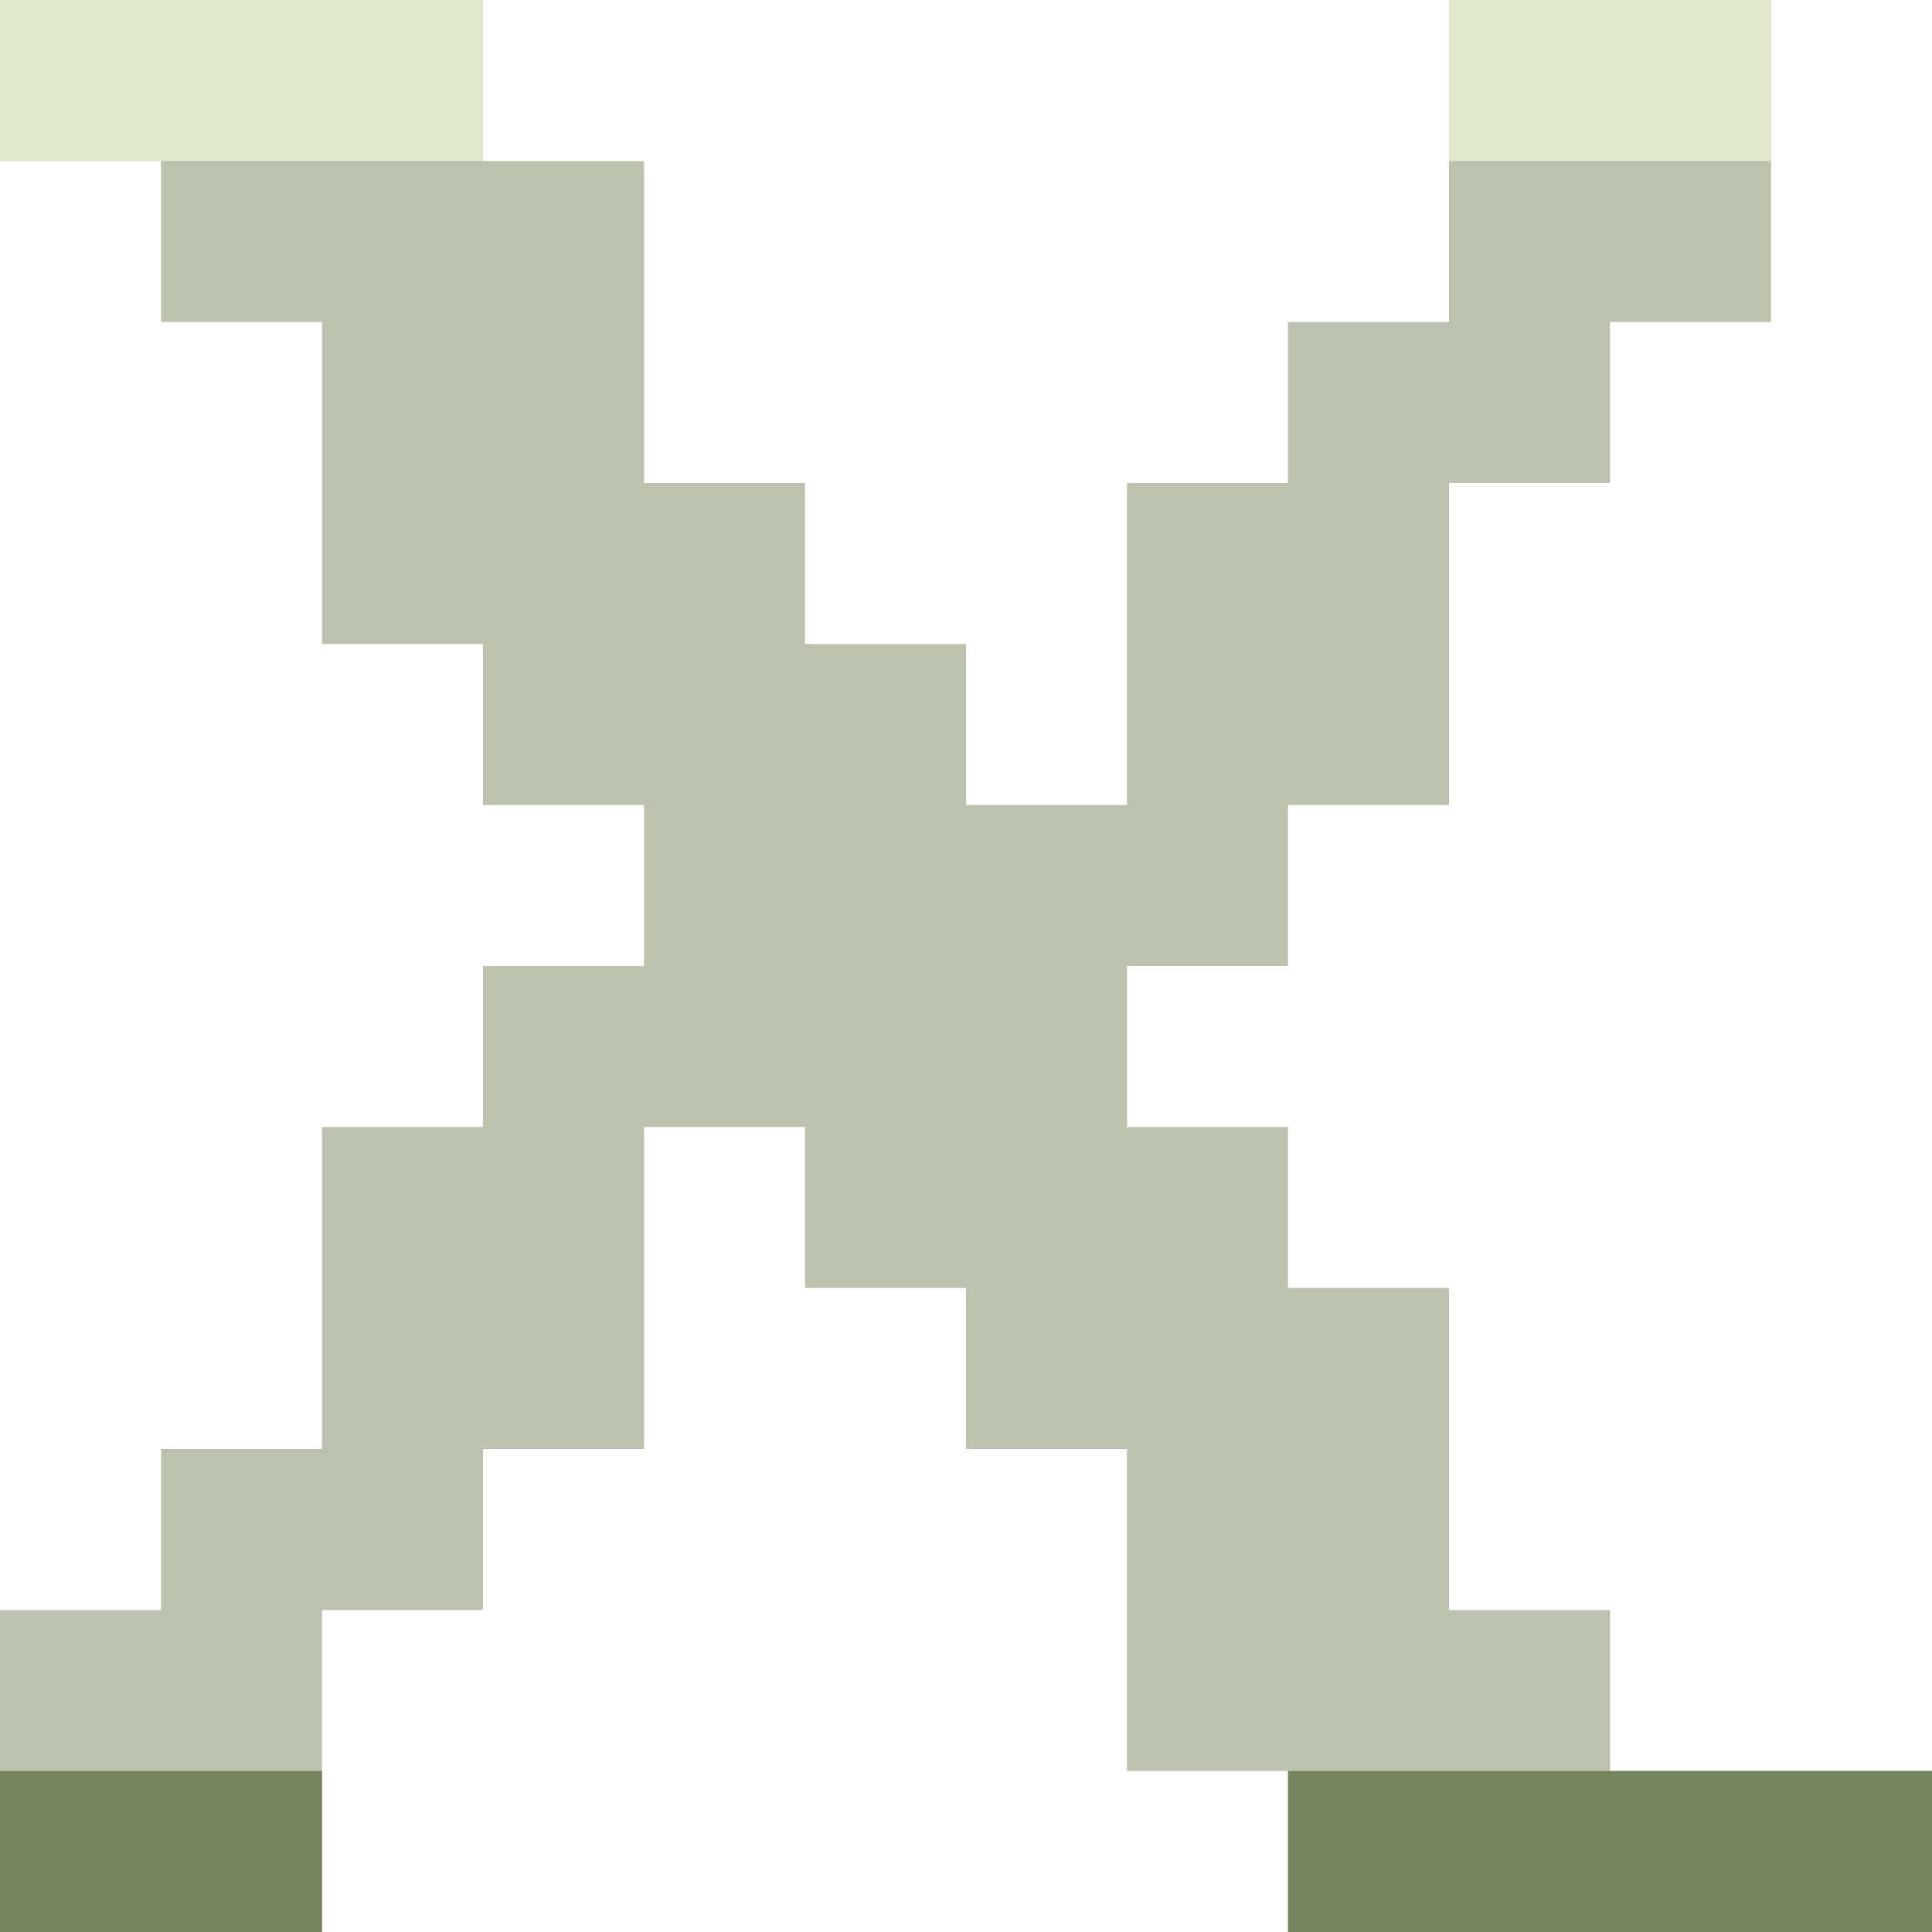
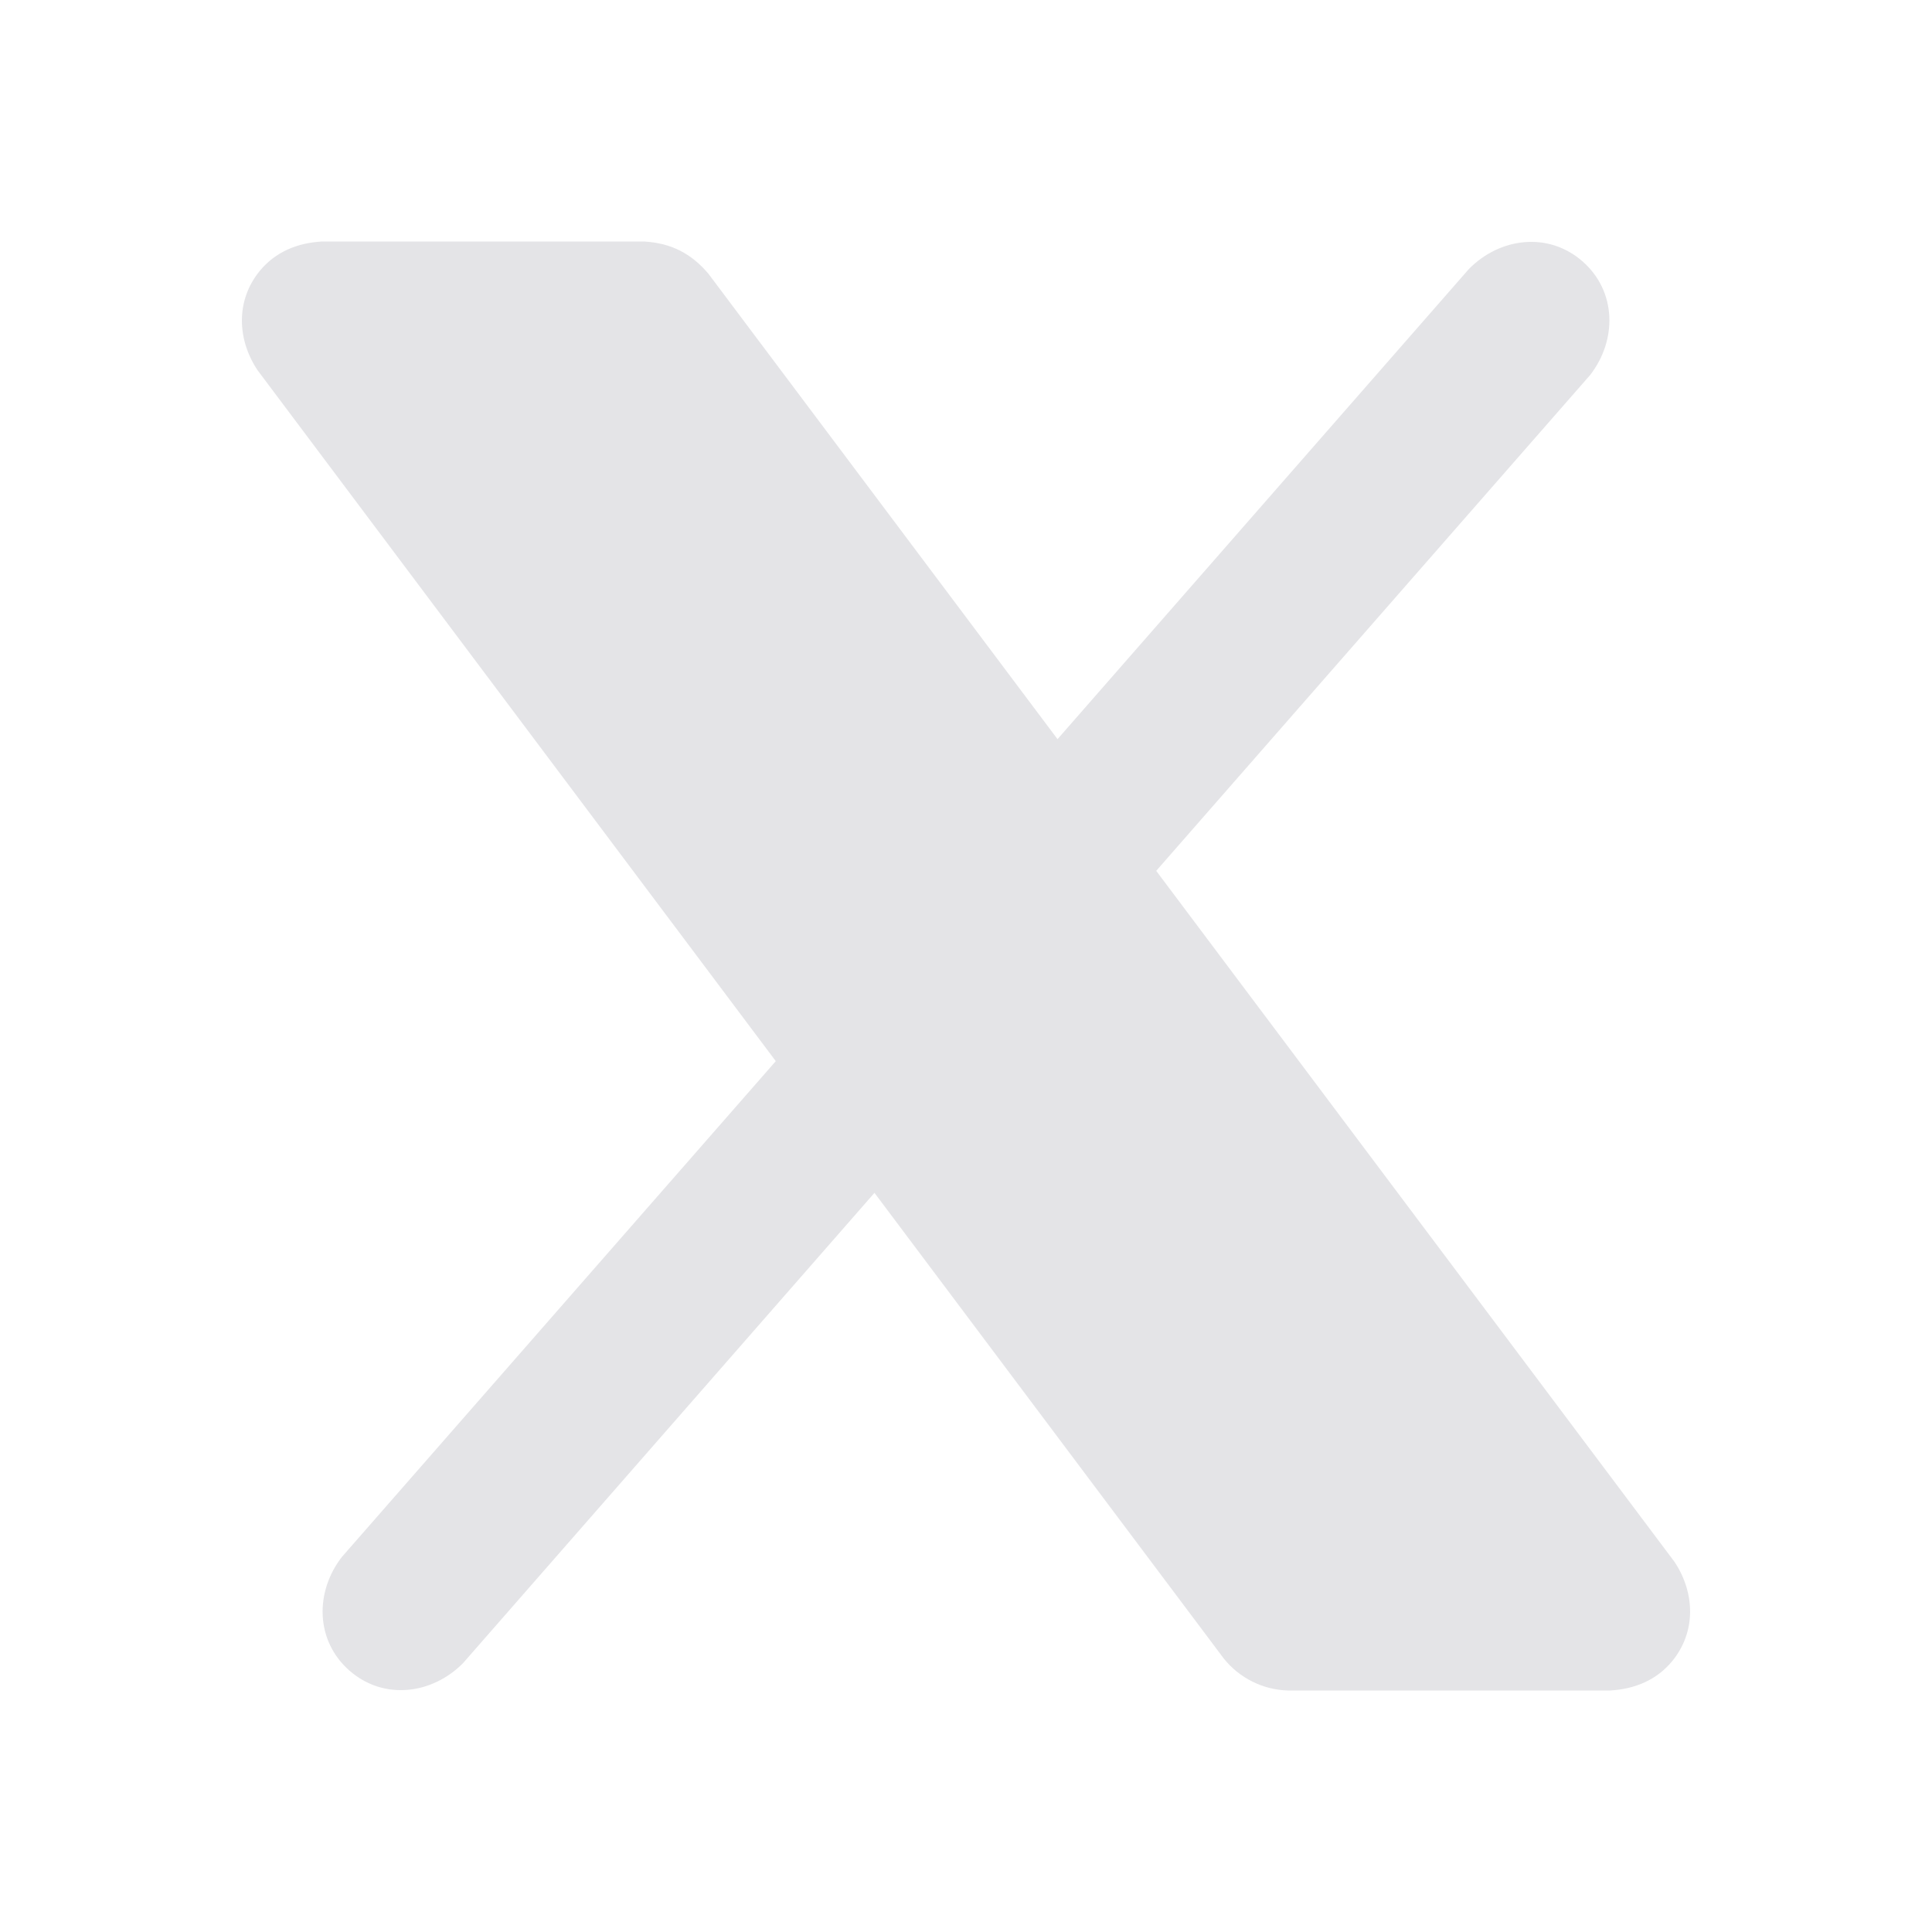
- <svg xmlns="http://www.w3.org/2000/svg" width="24" height="24" viewBox="0 0 24 24" fill="none">
-   <path d="M0 0H6V2H8V6H10V8H12V10H14V6H16V4H18V0H22V4H20V6H18V10H16V12H14V14H16V16H18V20H20V22H24V24H16V22H14V18H12V16H10V14H8V18H6V20H4V24H0V20H2V18H4V14H6V12H8V10H6V8H4V4H2V2H0V0Z" fill="#BBC3AE" />
-   <path d="M0 0H6V2H0V0ZM18 0H22V2H18V0Z" fill="#E1E8D0" />
-   <path d="M16 22H24V24H16V22ZM0 22H4V24H0V22Z" fill="#76845D" />
+ <svg xmlns="http://www.w3.org/2000/svg" width="24" height="24" viewBox="0 0 24 24">
+   <path fill="#E4E4E7" d="m13.137 9.182l5.11-5.84c.382-.389.984-.469 1.412-.095c.427.375.428.982.094 1.412l-5.39 6.159L20.8 19.4c.255.382.274.867-.027 1.235c-.197.239-.471.348-.773.365h-4a1.06 1.06 0 0 1-.8-.4l-4.337-5.782l-5.11 5.841c-.382.388-.984.468-1.412.094c-.427-.375-.428-.982-.094-1.412l5.39-6.159L3.2 4.6c-.255-.382-.274-.867.027-1.235c.197-.239.471-.348.773-.365h4c.333.019.585.146.8.4Z" />
</svg>
